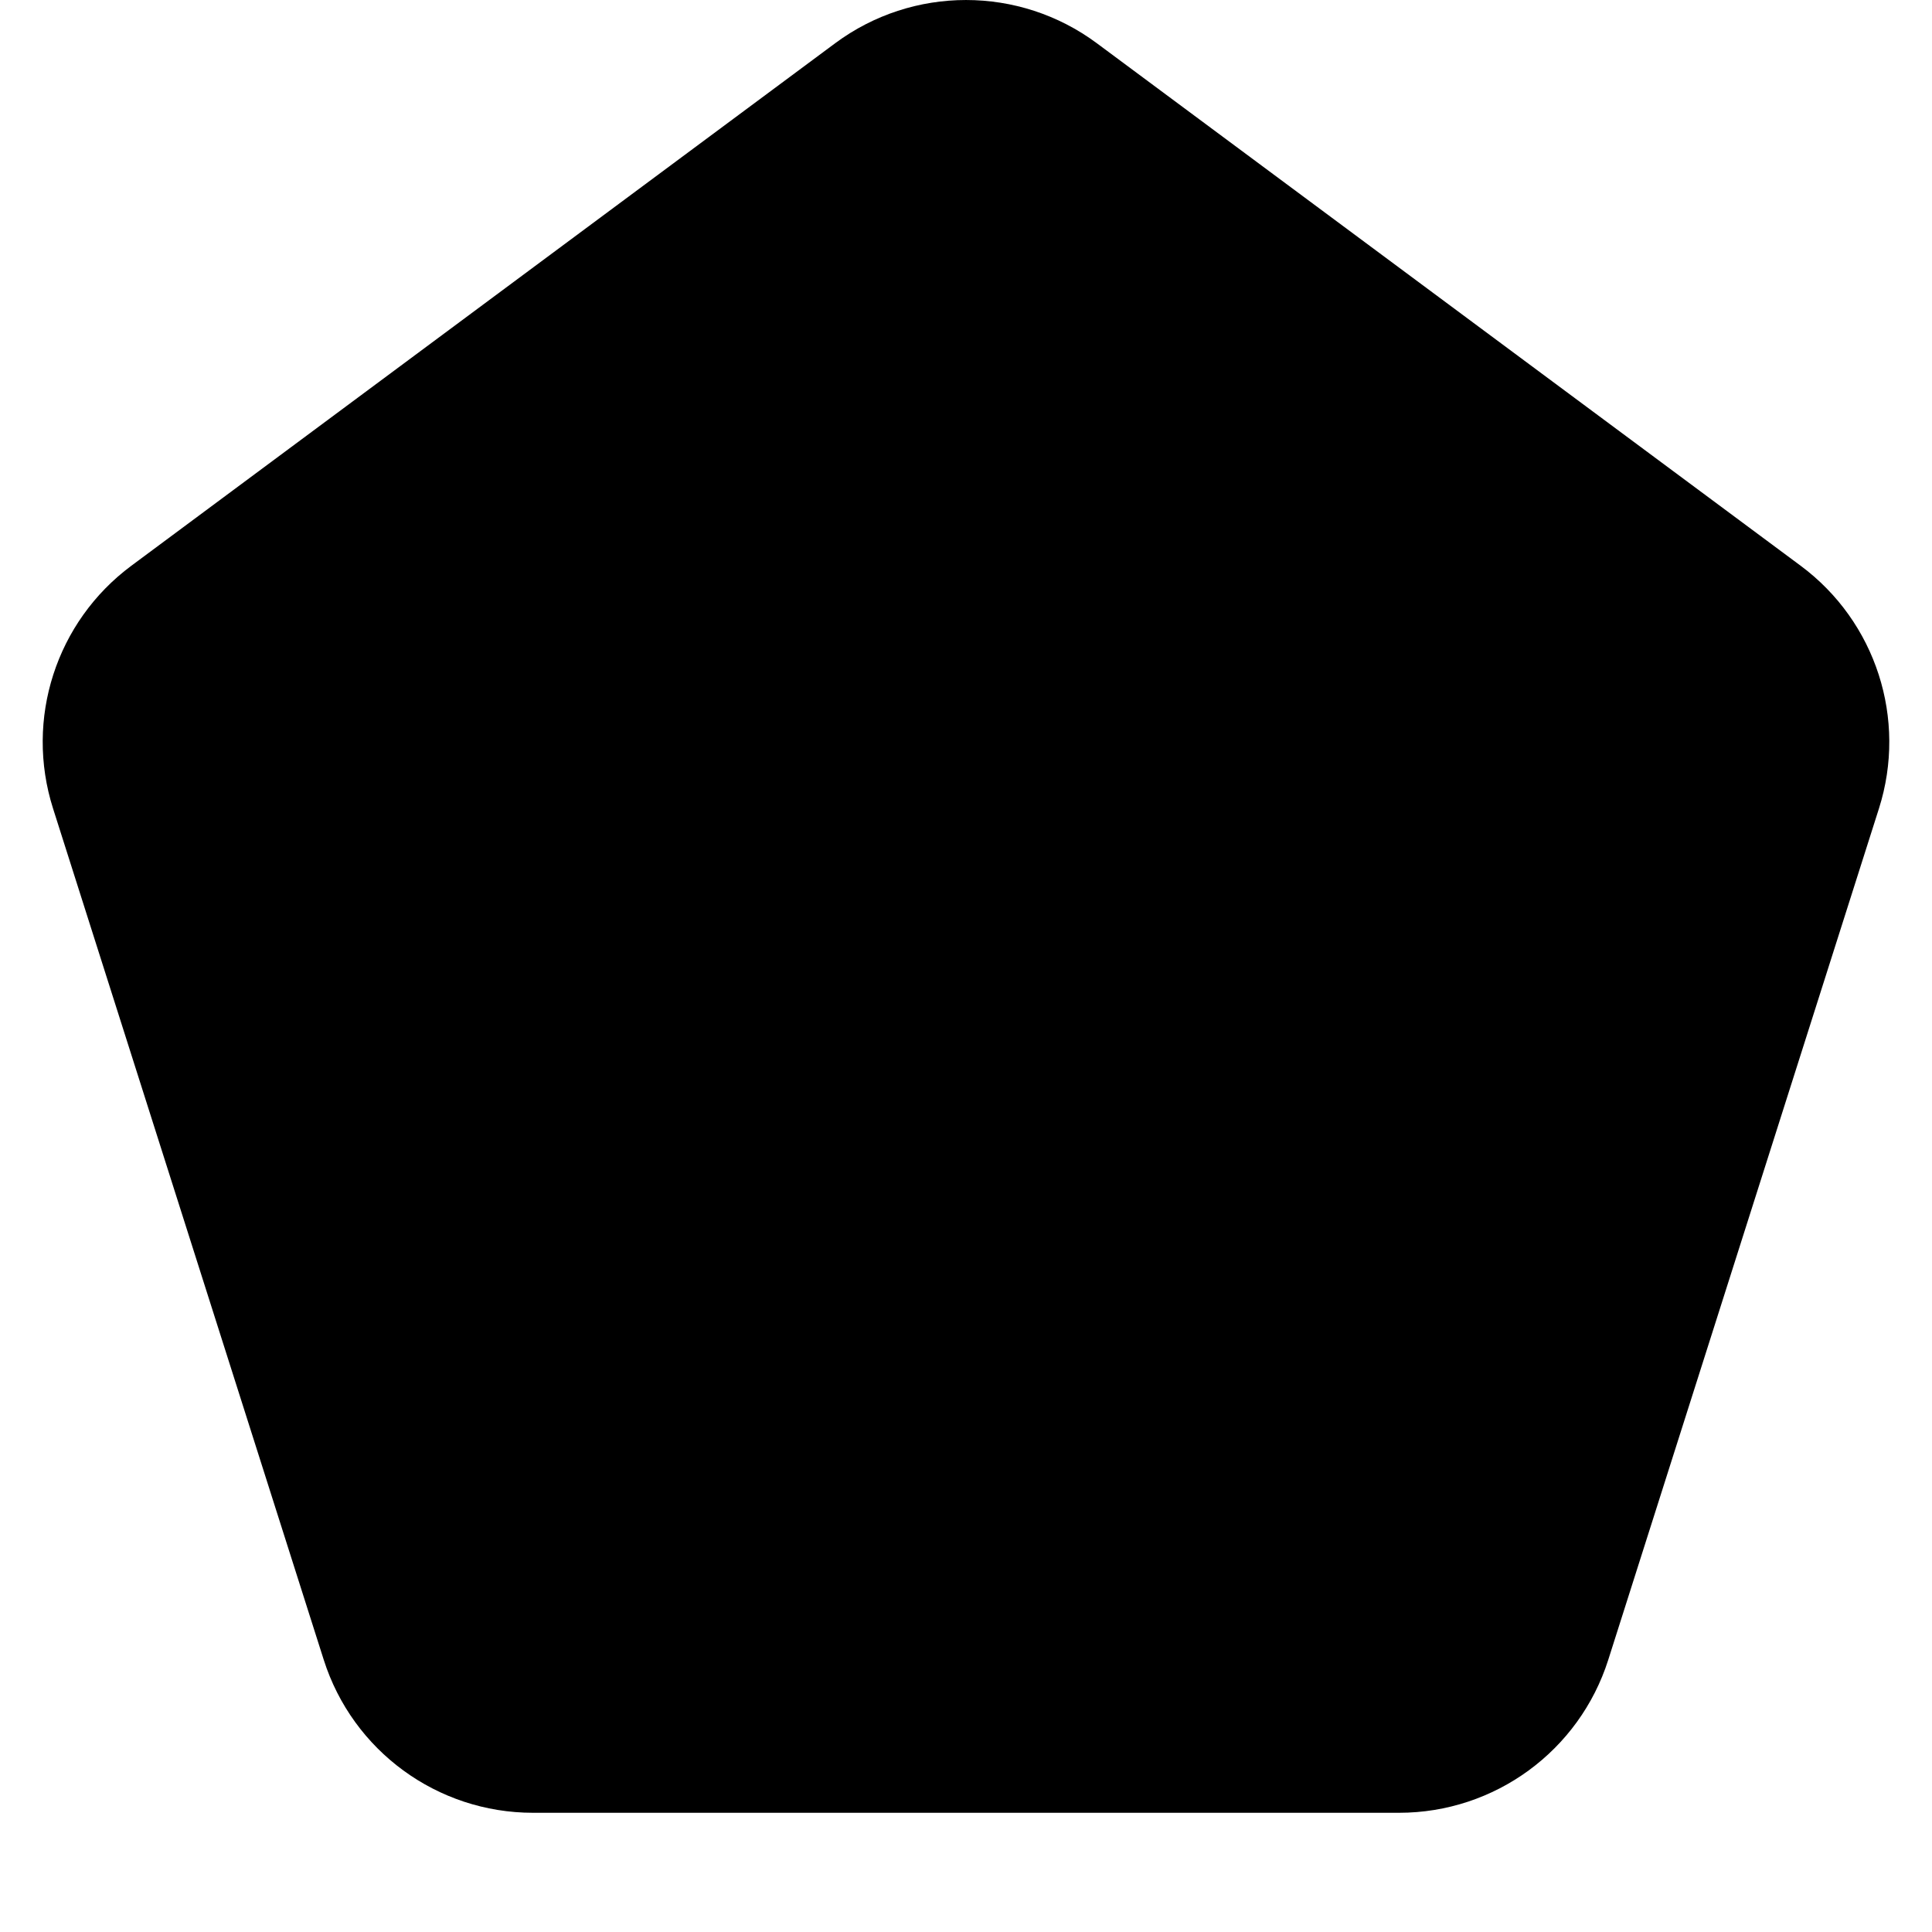
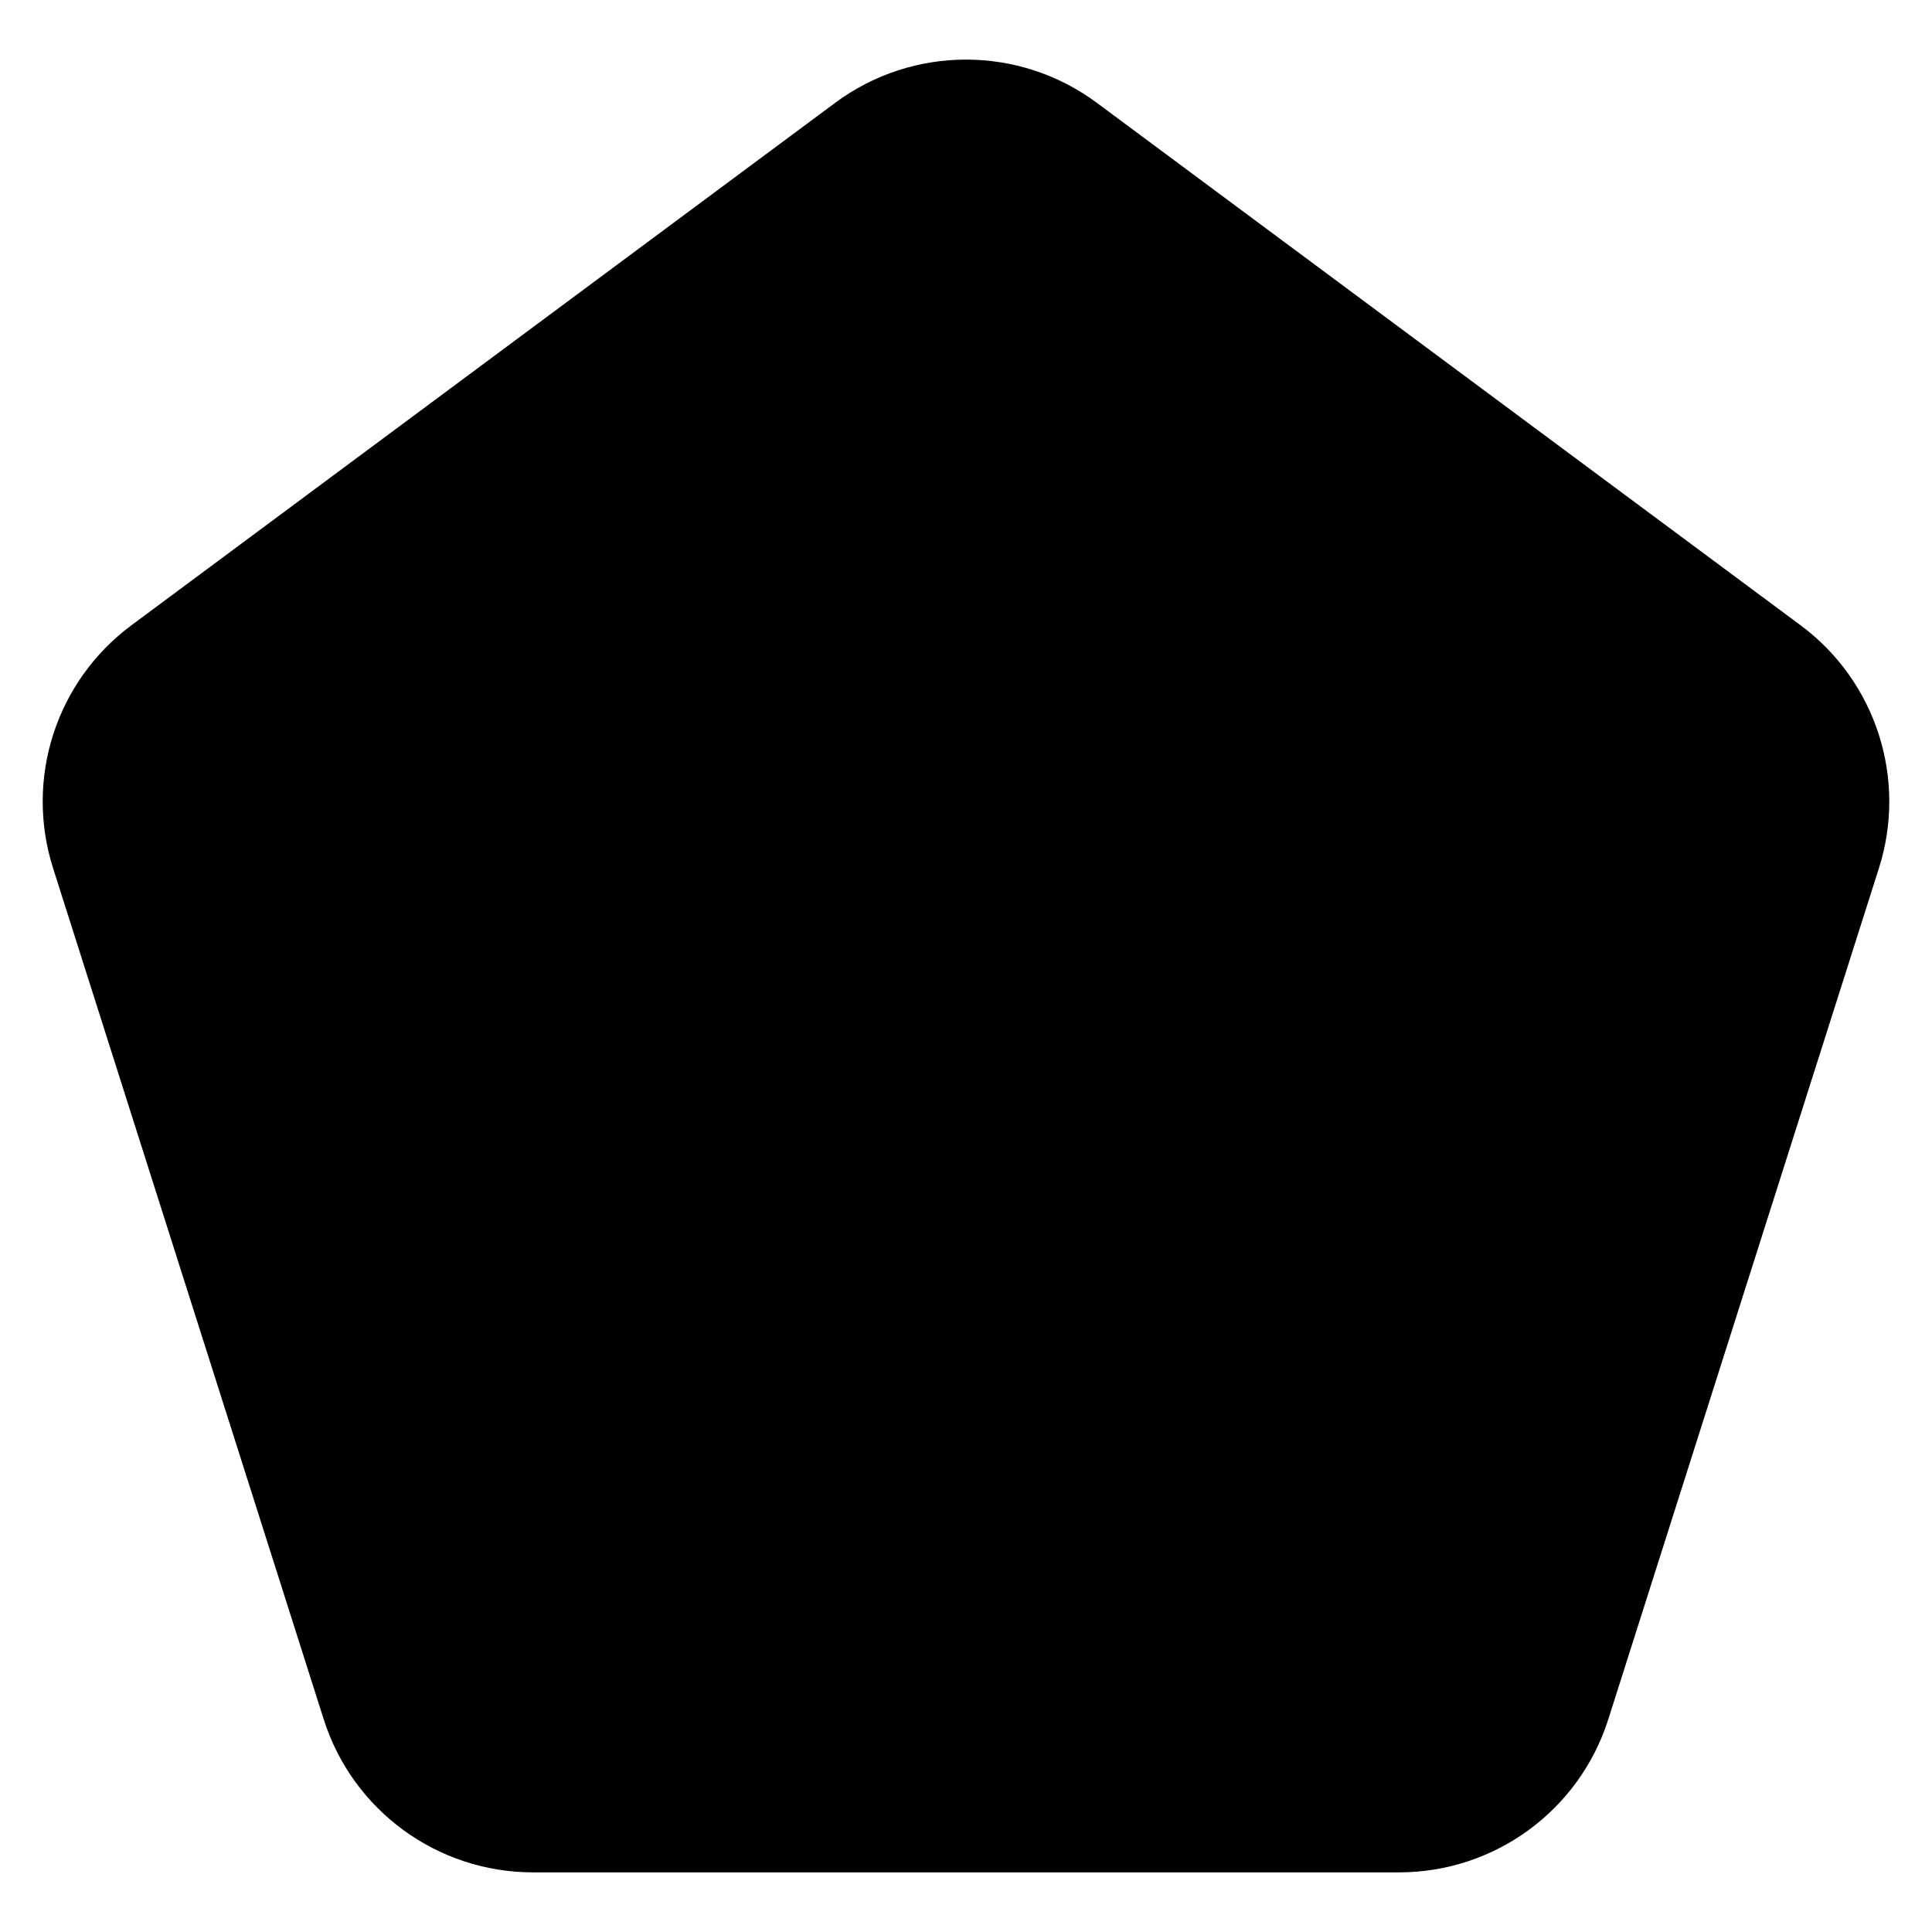
- <svg xmlns="http://www.w3.org/2000/svg" viewBox="258 0 44 44">
+ <svg xmlns="http://www.w3.org/2000/svg" viewBox="258 -1.357 44 44">
  <path d="M277.02 0.985C278.789 -0.328 281.211 -0.328 282.98 0.985L299.008 12.884C300.723 14.157 301.439 16.378 300.792 18.413L294.627 37.801C293.967 39.876 292.04 41.285 289.862 41.285H270.138C267.96 41.285 266.033 39.876 265.373 37.801L259.208 18.413C258.561 16.378 259.277 14.157 260.992 12.884L277.02 0.985Z" />
</svg>
